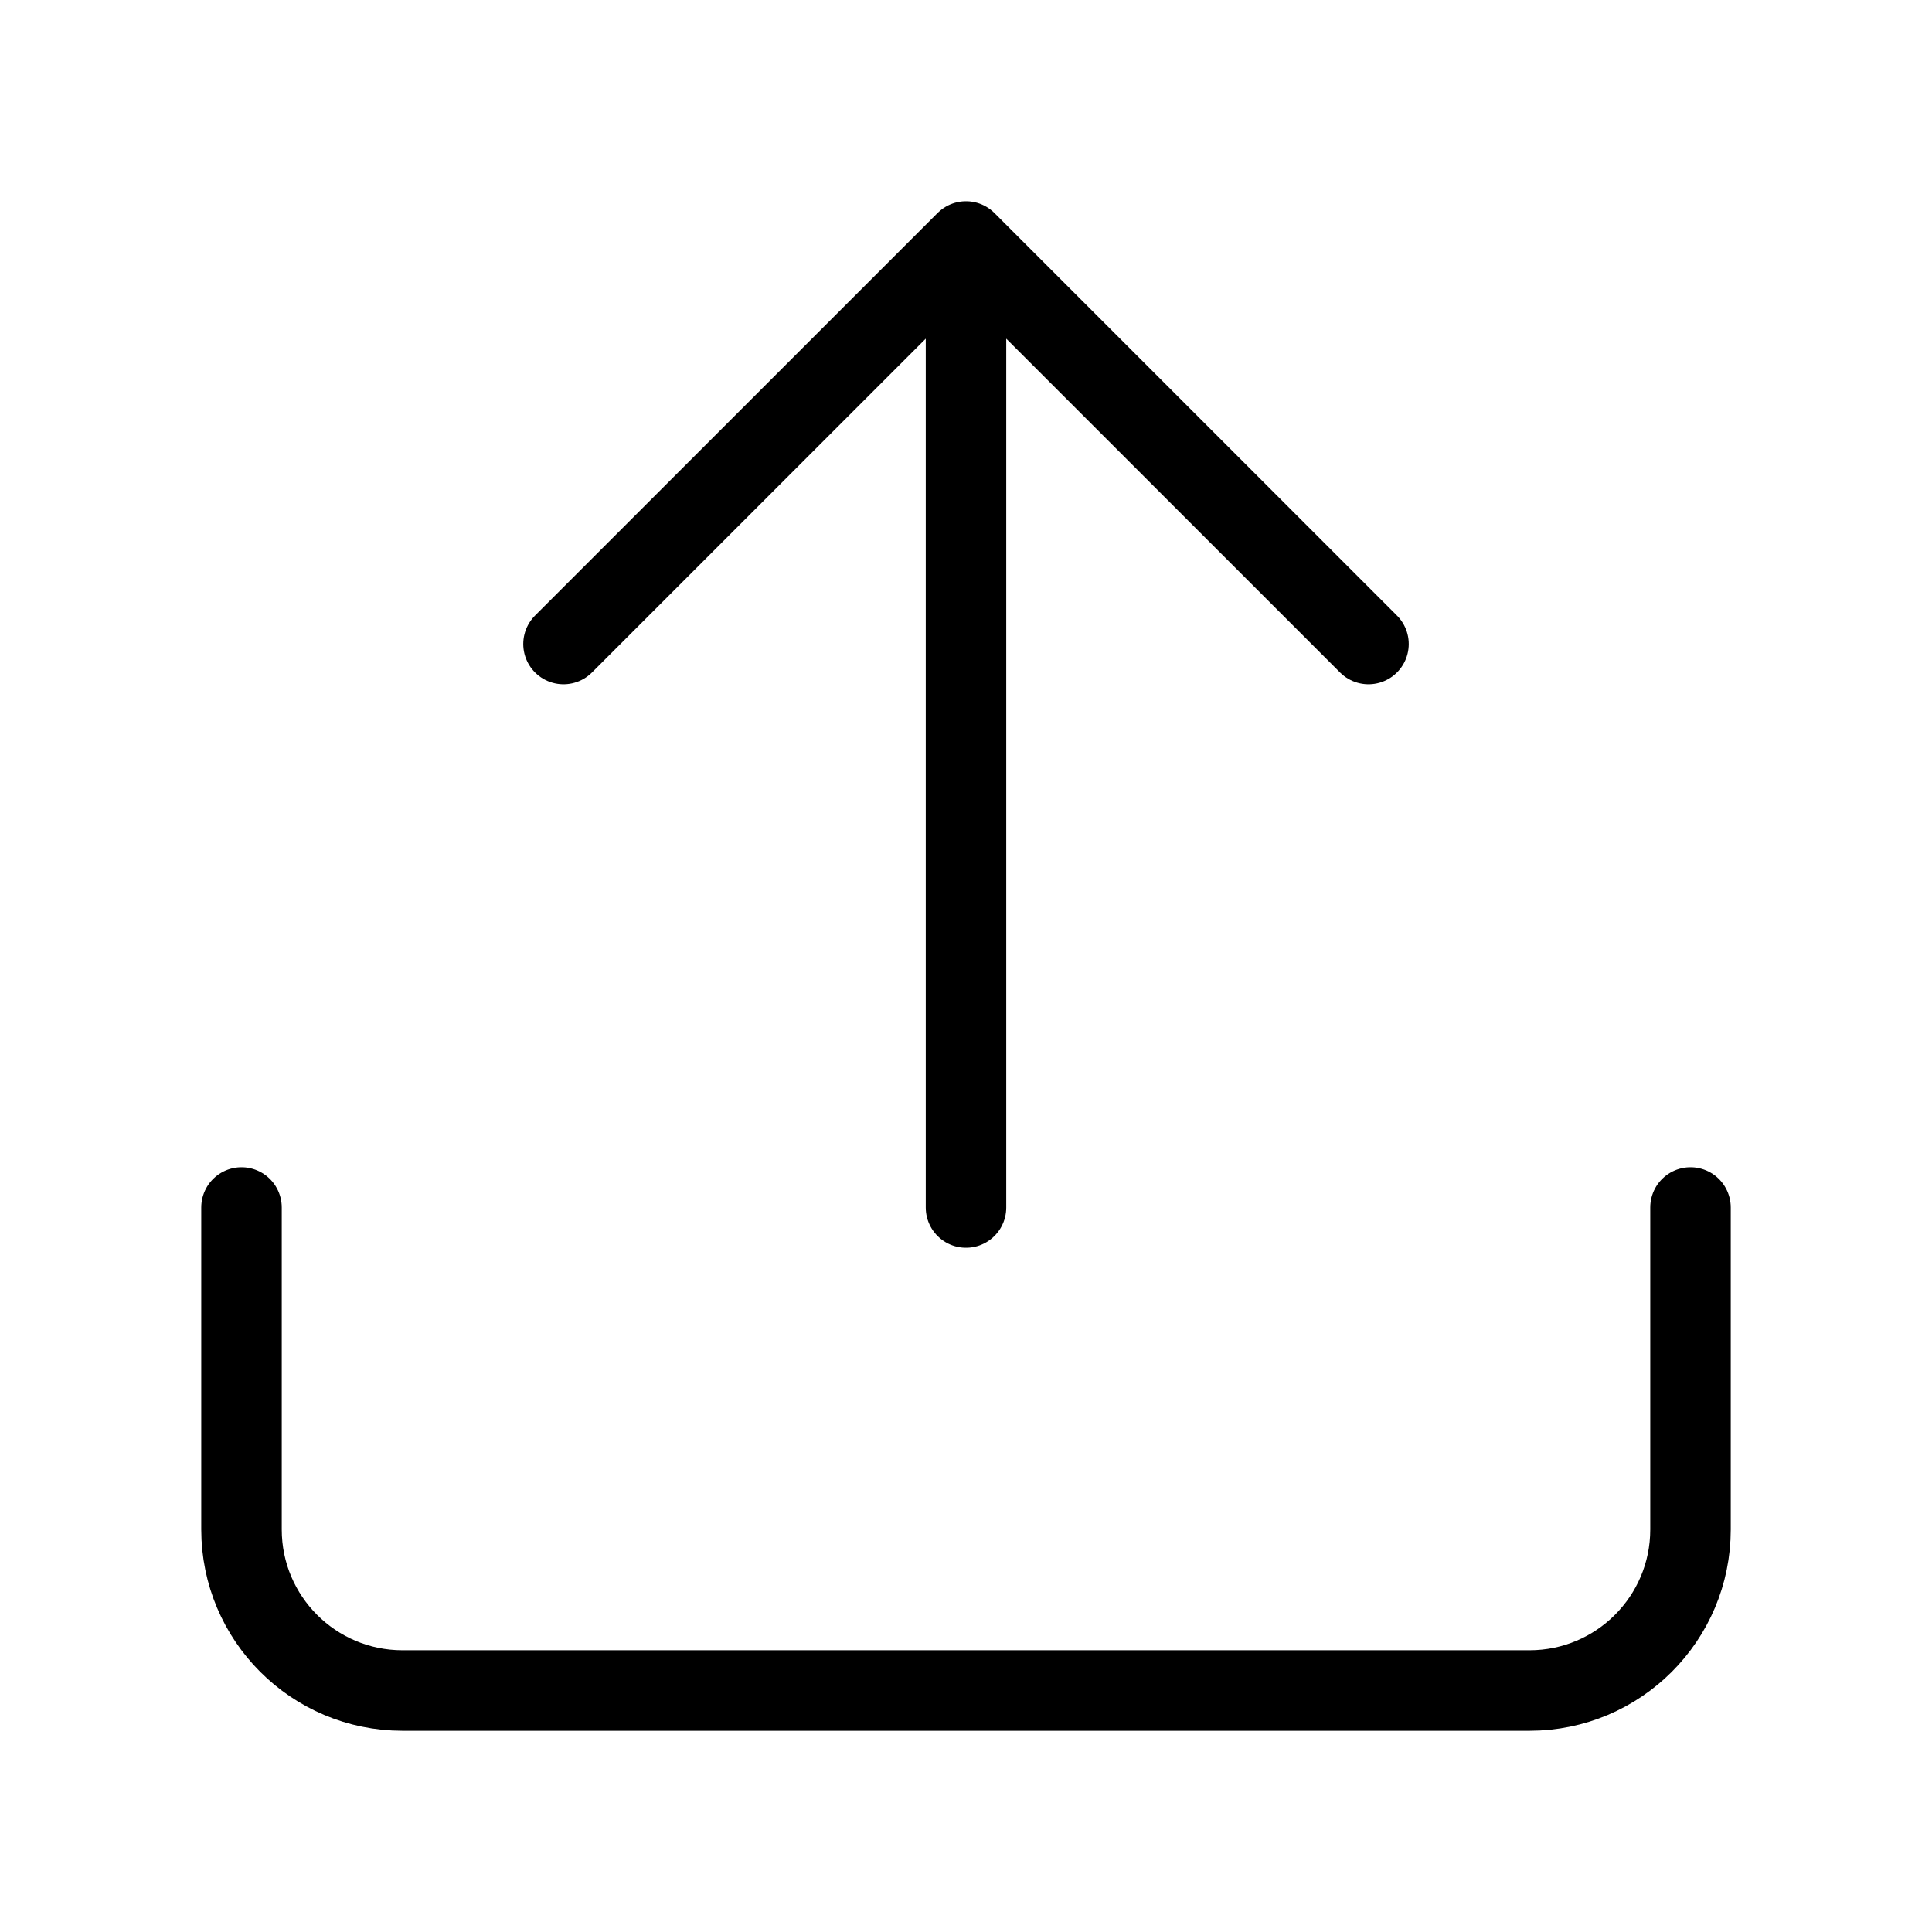
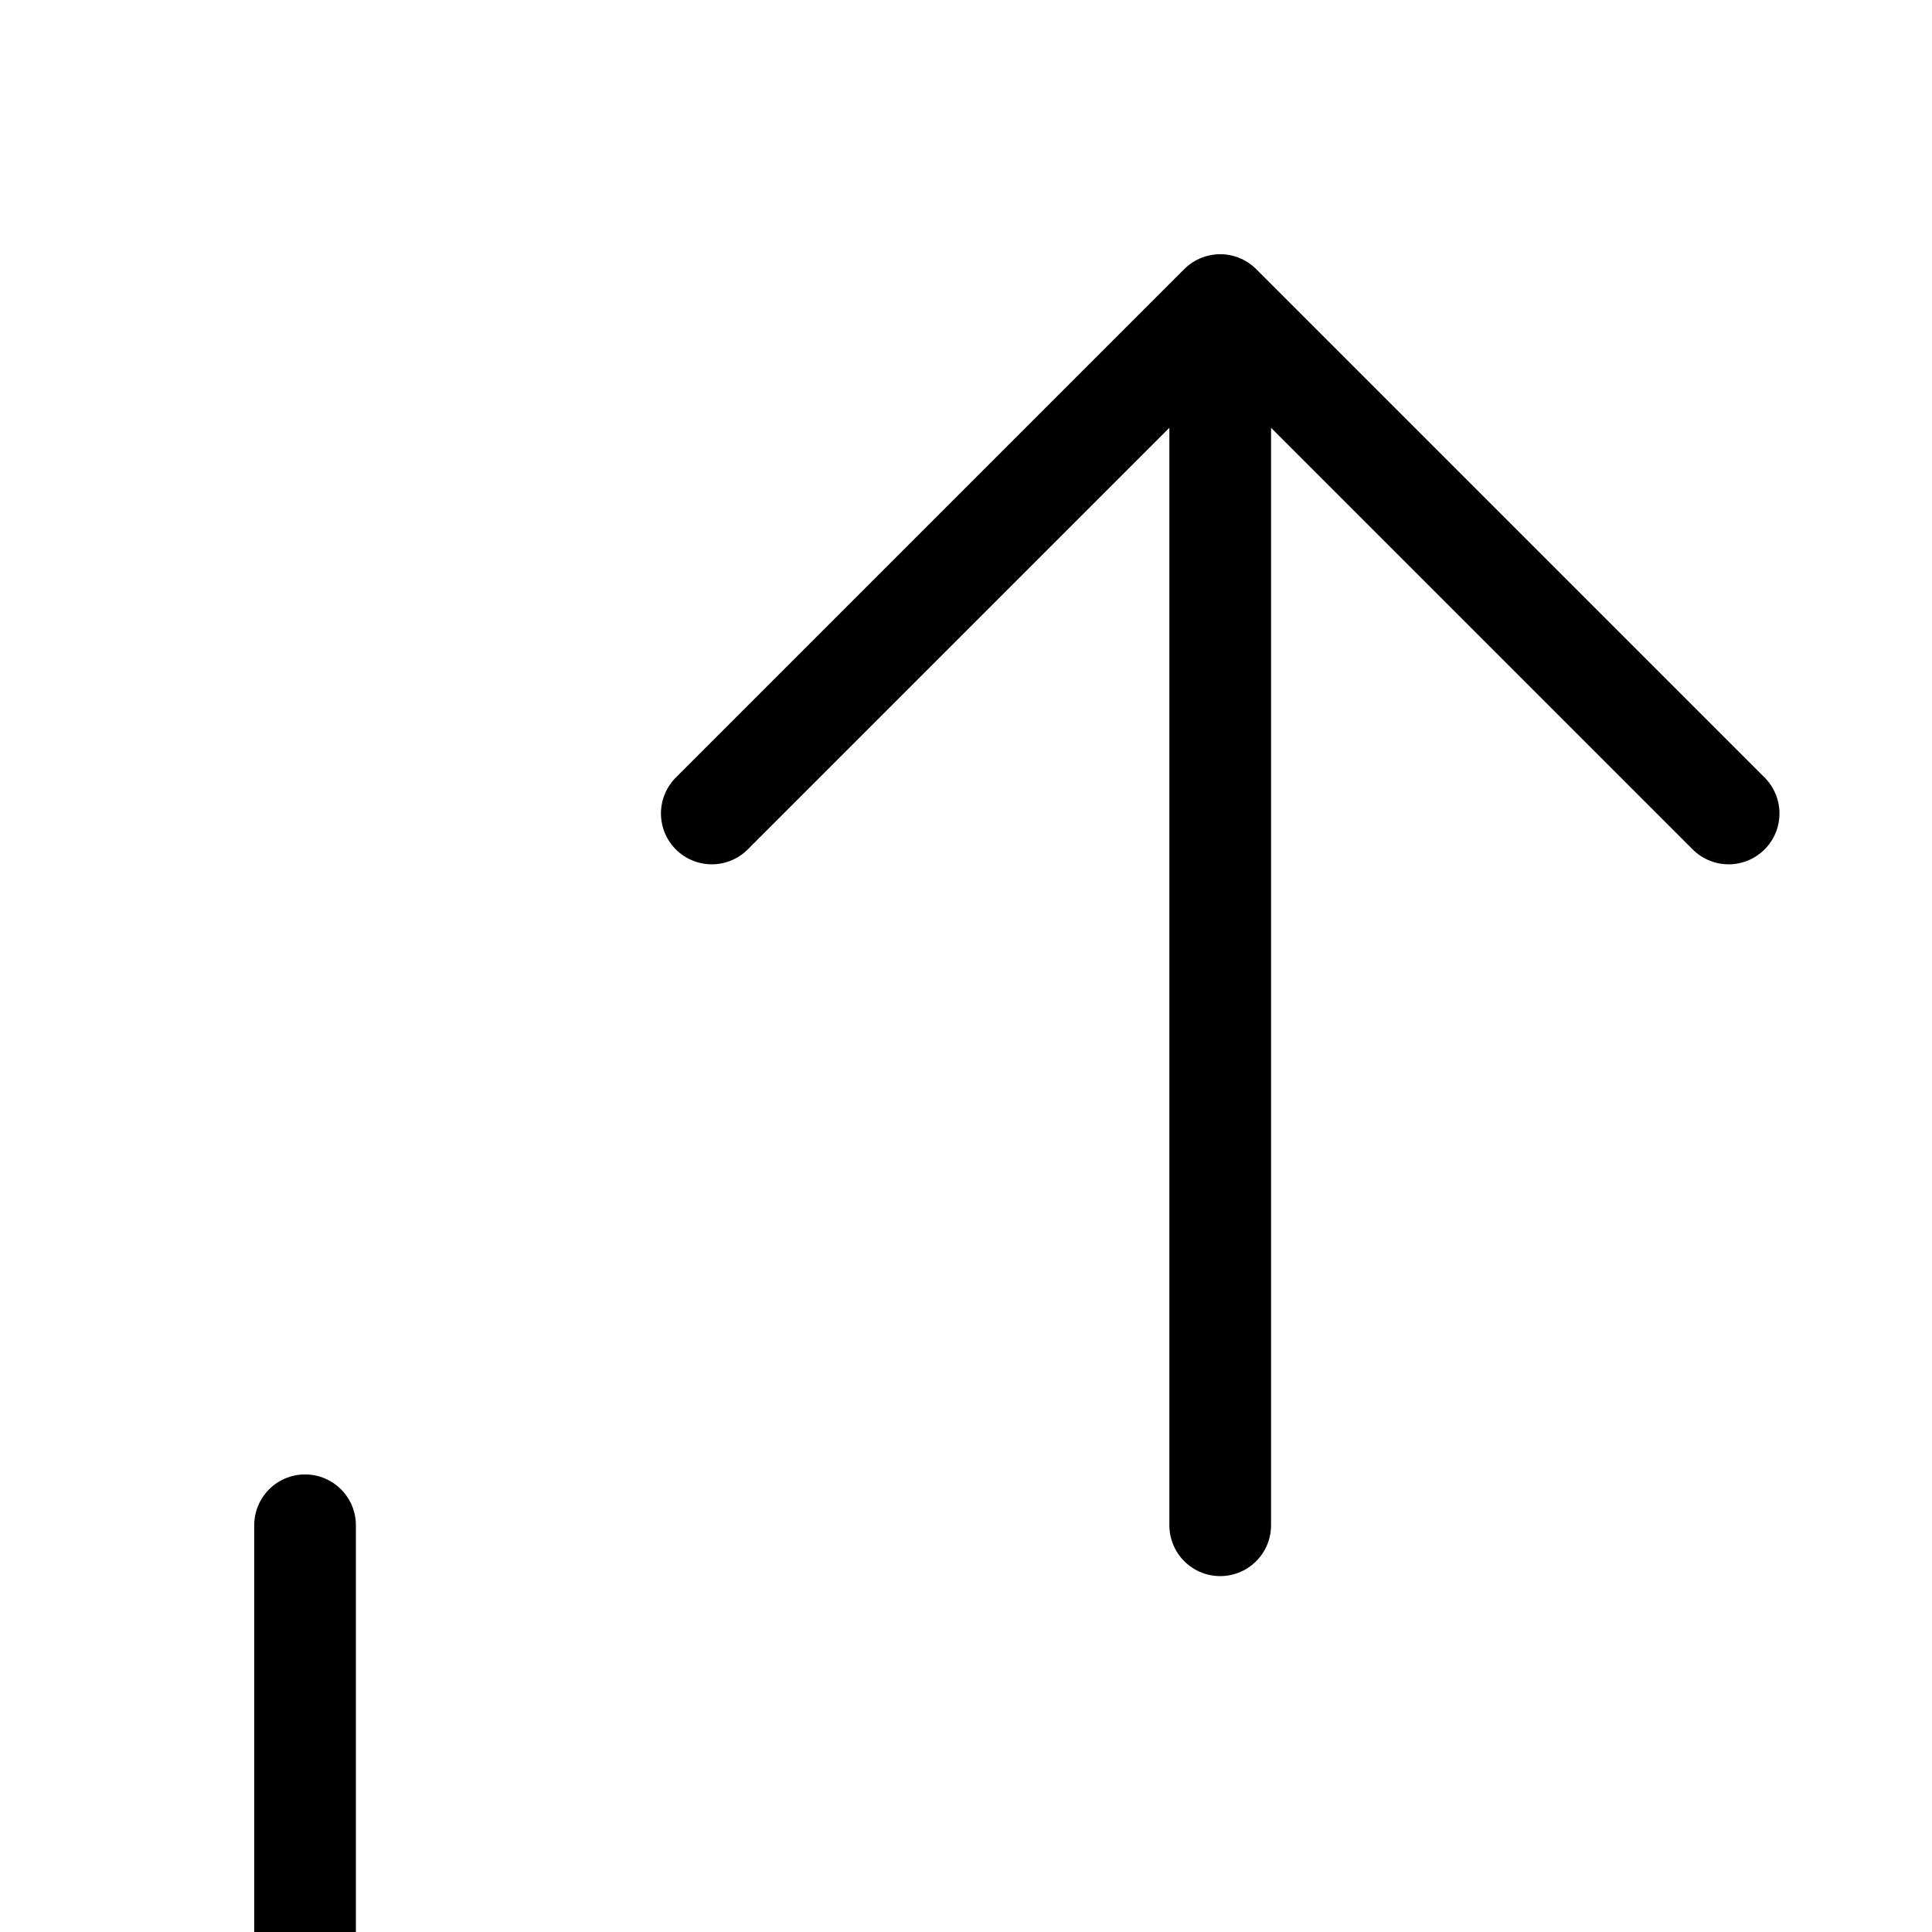
- <svg xmlns="http://www.w3.org/2000/svg" width="24" height="24" viewBox="0 0 24 24" fill="none" stroke="currentColor" stroke-linecap="round" stroke-linejoin="round" class="rx-icons rxicons-upload">
+ <svg xmlns="http://www.w3.org/2000/svg" fill="none" stroke="currentColor" stroke-linecap="round" stroke-linejoin="round" class="rx-icons rxicons-upload">
  <path d="M21 15v4a2 2 0 0 1-2 2H5a2 2 0 0 1-2-2v-4m14-7-5-5-5 5m5-5v12" />
</svg>
